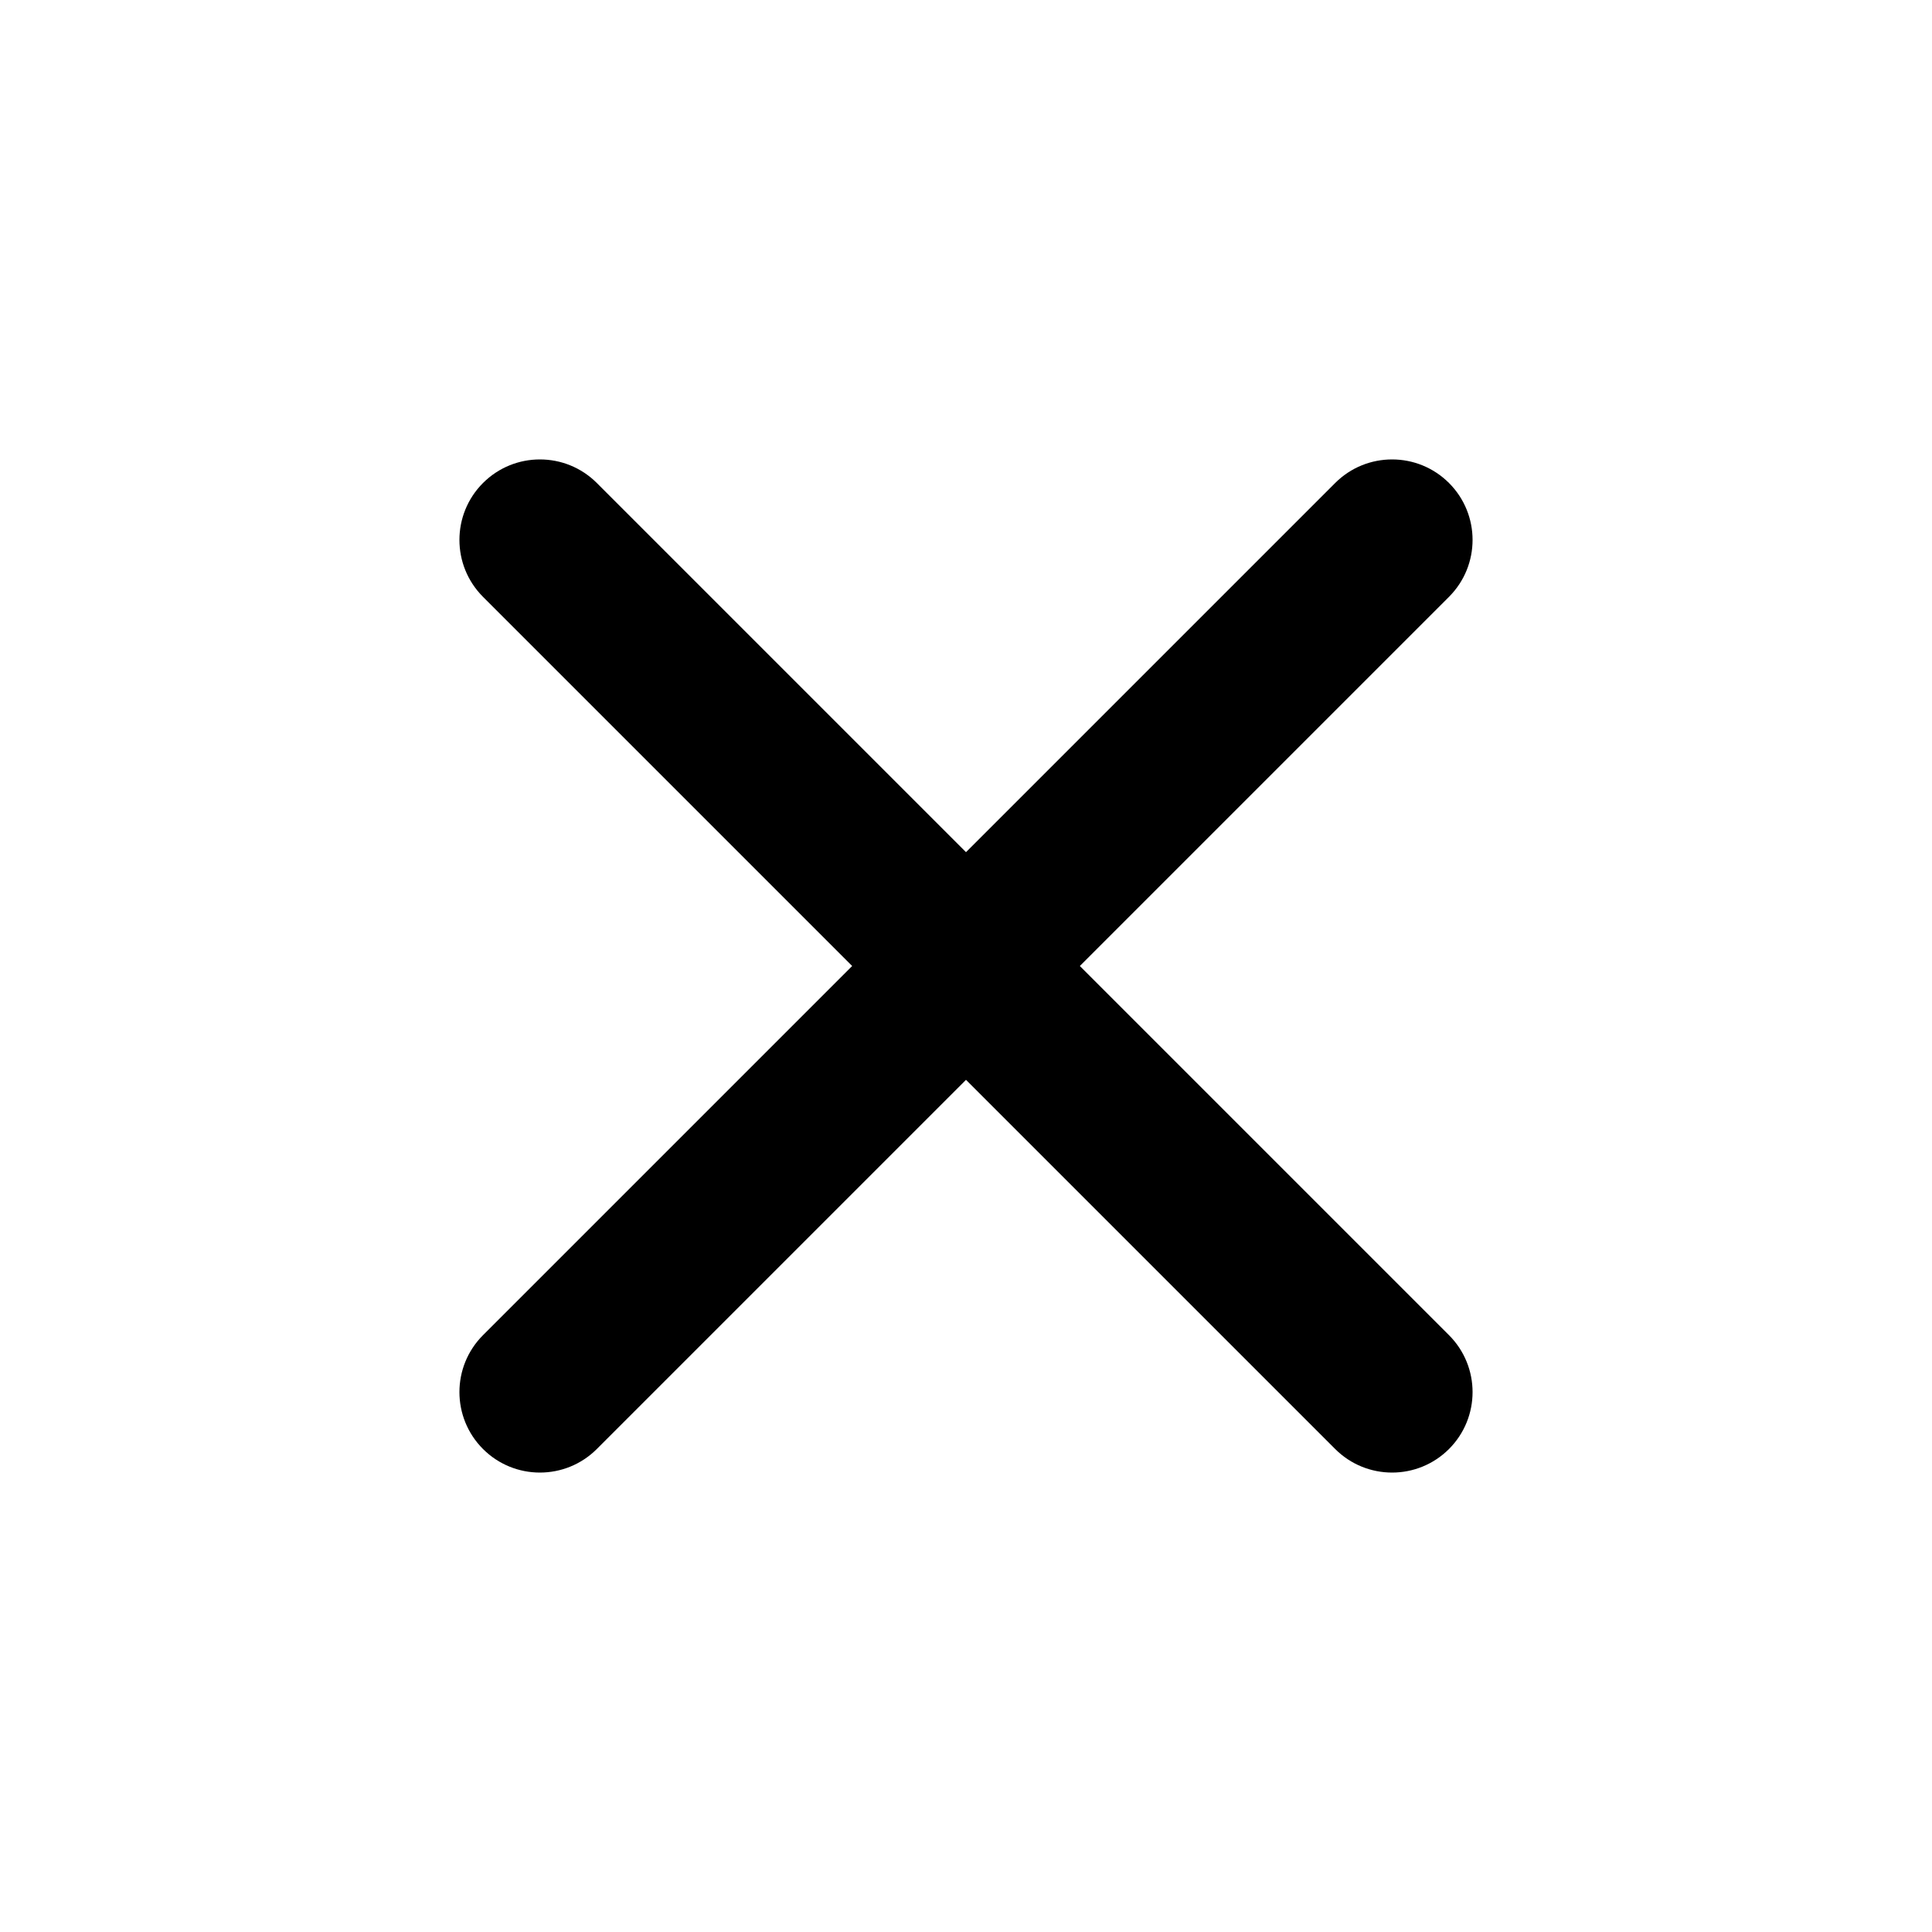
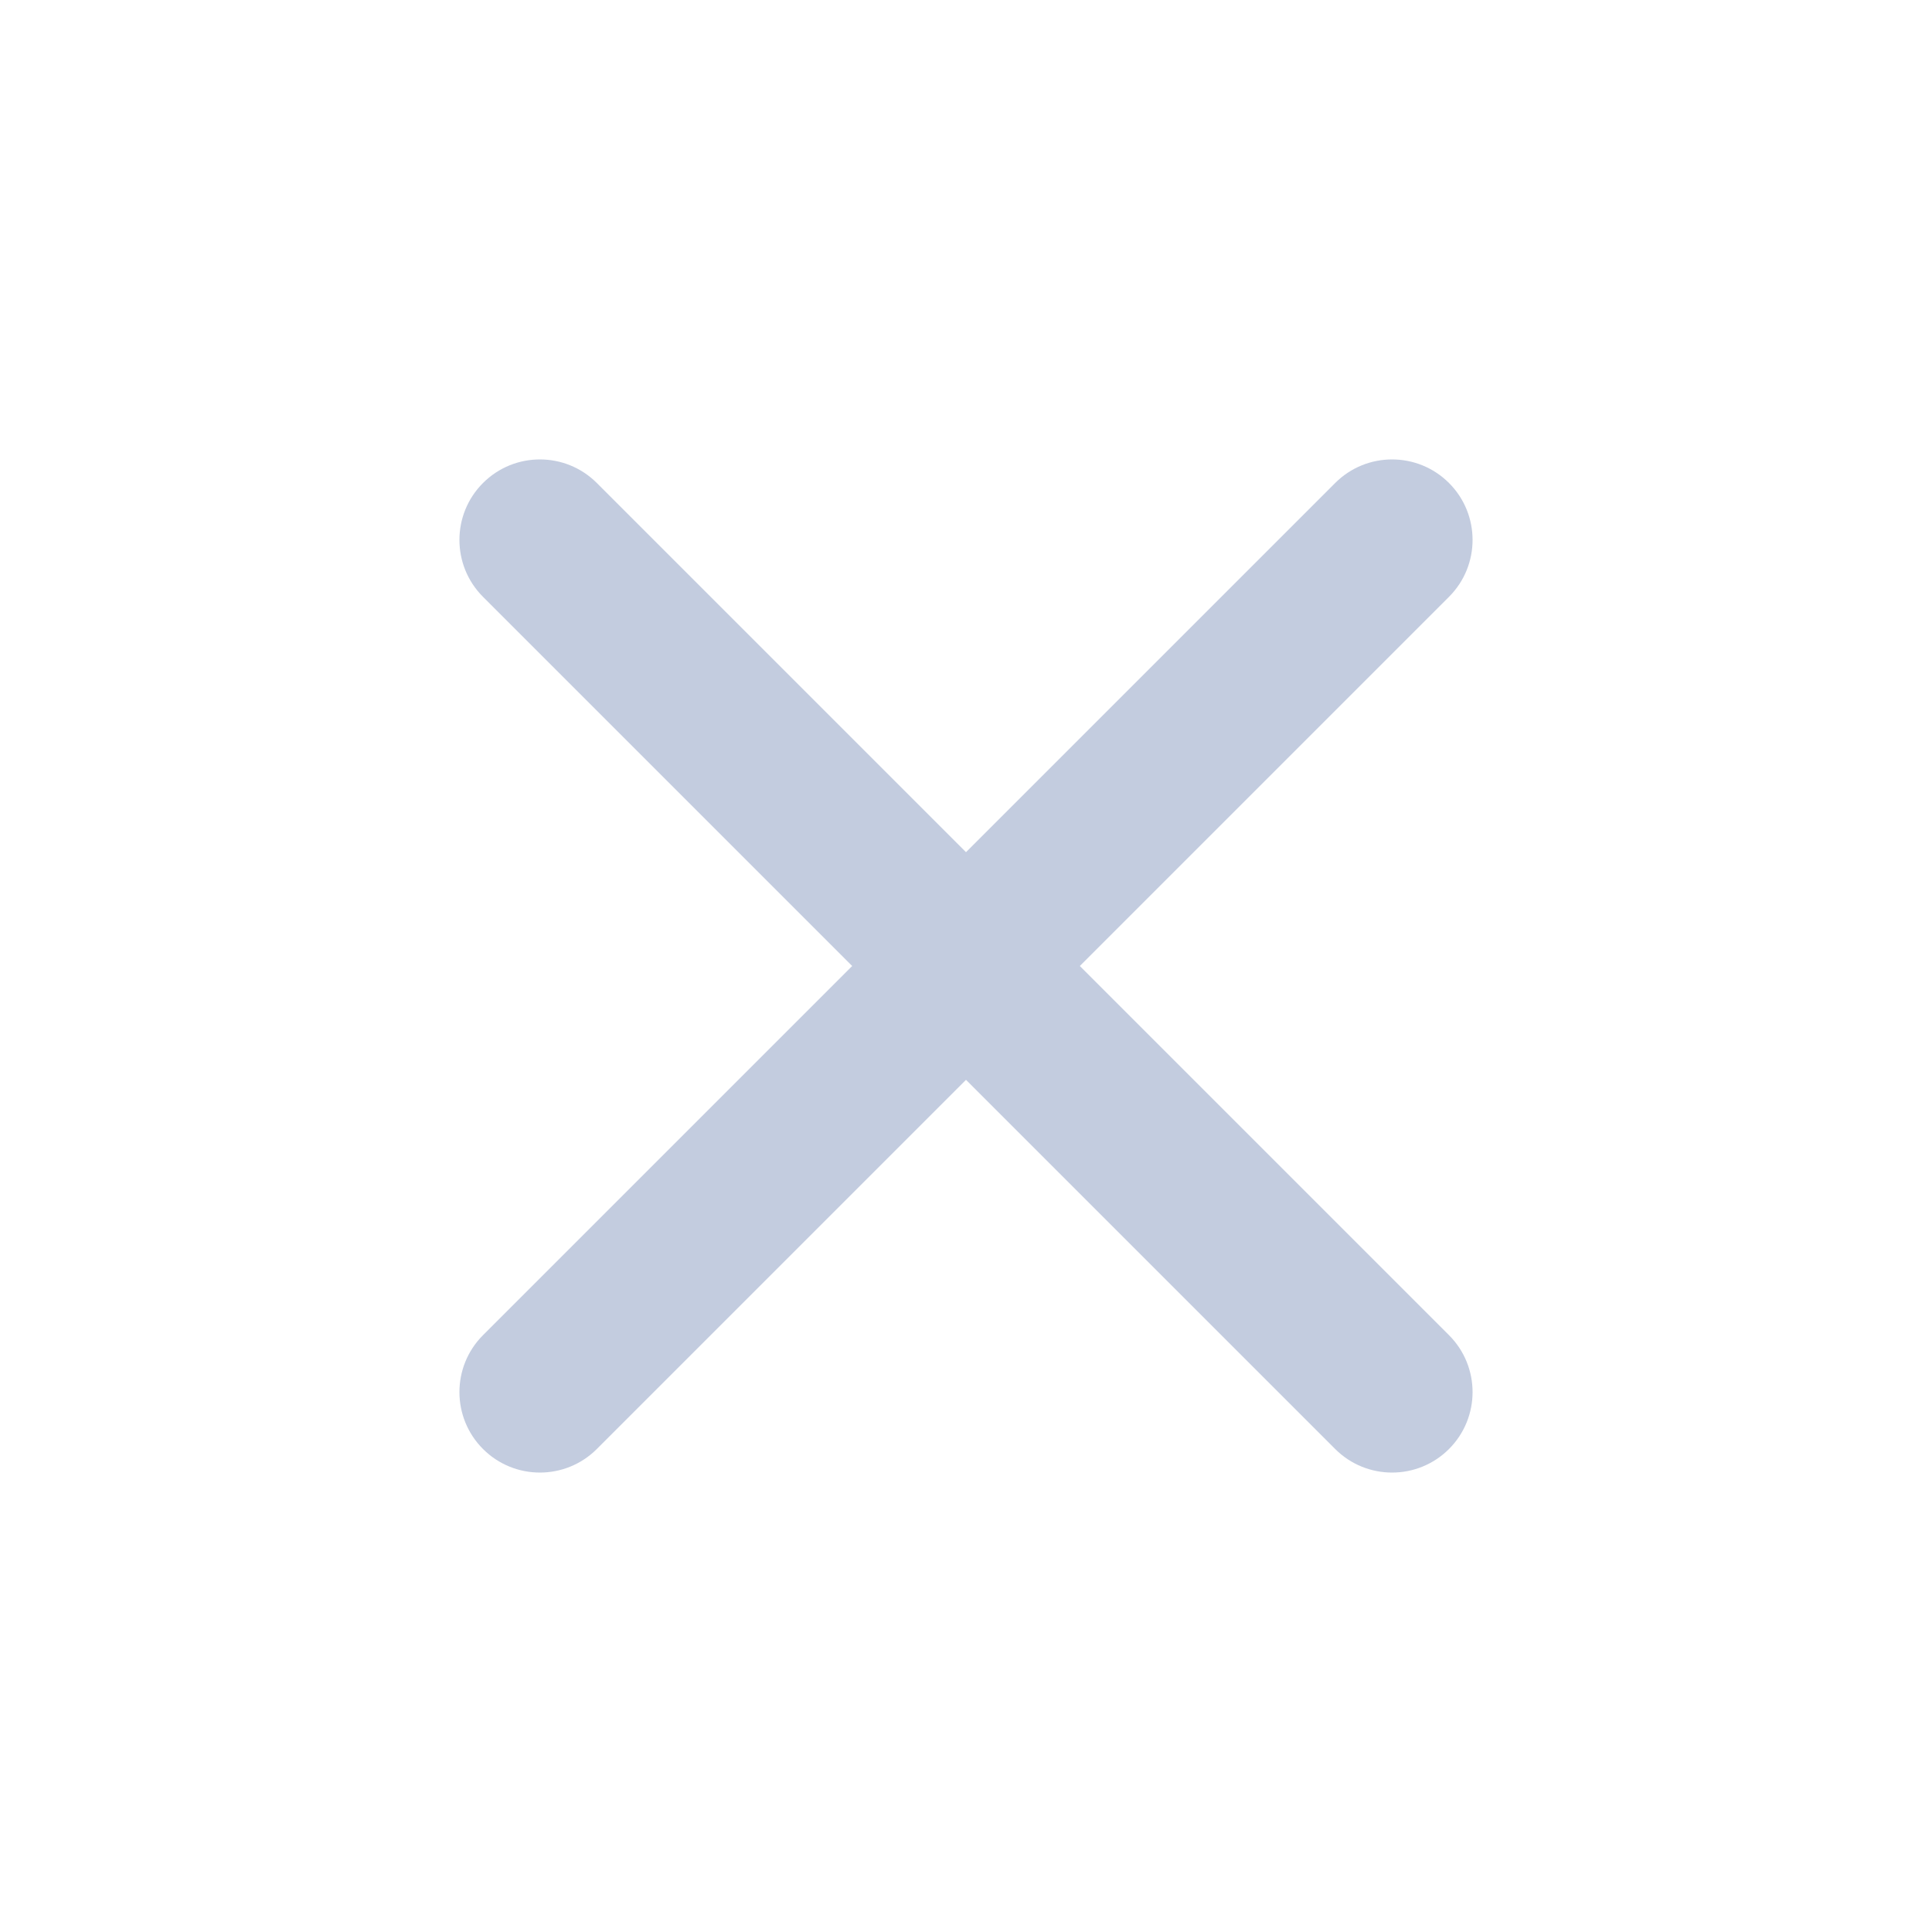
<svg xmlns="http://www.w3.org/2000/svg" id="Outline" viewBox="0 0 24 24">
-   <path d="M18,6h0a1,1,0,0,0-1.414,0L12,10.586,7.414,6A1,1,0,0,0,6,6H6A1,1,0,0,0,6,7.414L10.586,12,6,16.586A1,1,0,0,0,6,18H6a1,1,0,0,0,1.414,0L12,13.414,16.586,18A1,1,0,0,0,18,18h0a1,1,0,0,0,0-1.414L13.414,12,18,7.414A1,1,0,0,0,18,6Z" />
+   <path d="M18,6h0a1,1,0,0,0-1.414,0L12,10.586,7.414,6A1,1,0,0,0,6,6H6A1,1,0,0,0,6,7.414L10.586,12,6,16.586A1,1,0,0,0,6,18H6a1,1,0,0,0,1.414,0L12,13.414,16.586,18A1,1,0,0,0,18,18h0a1,1,0,0,0,0-1.414L13.414,12,18,7.414A1,1,0,0,0,18,6Z" style="fill: rgb(195, 204, 223);" />
</svg>
